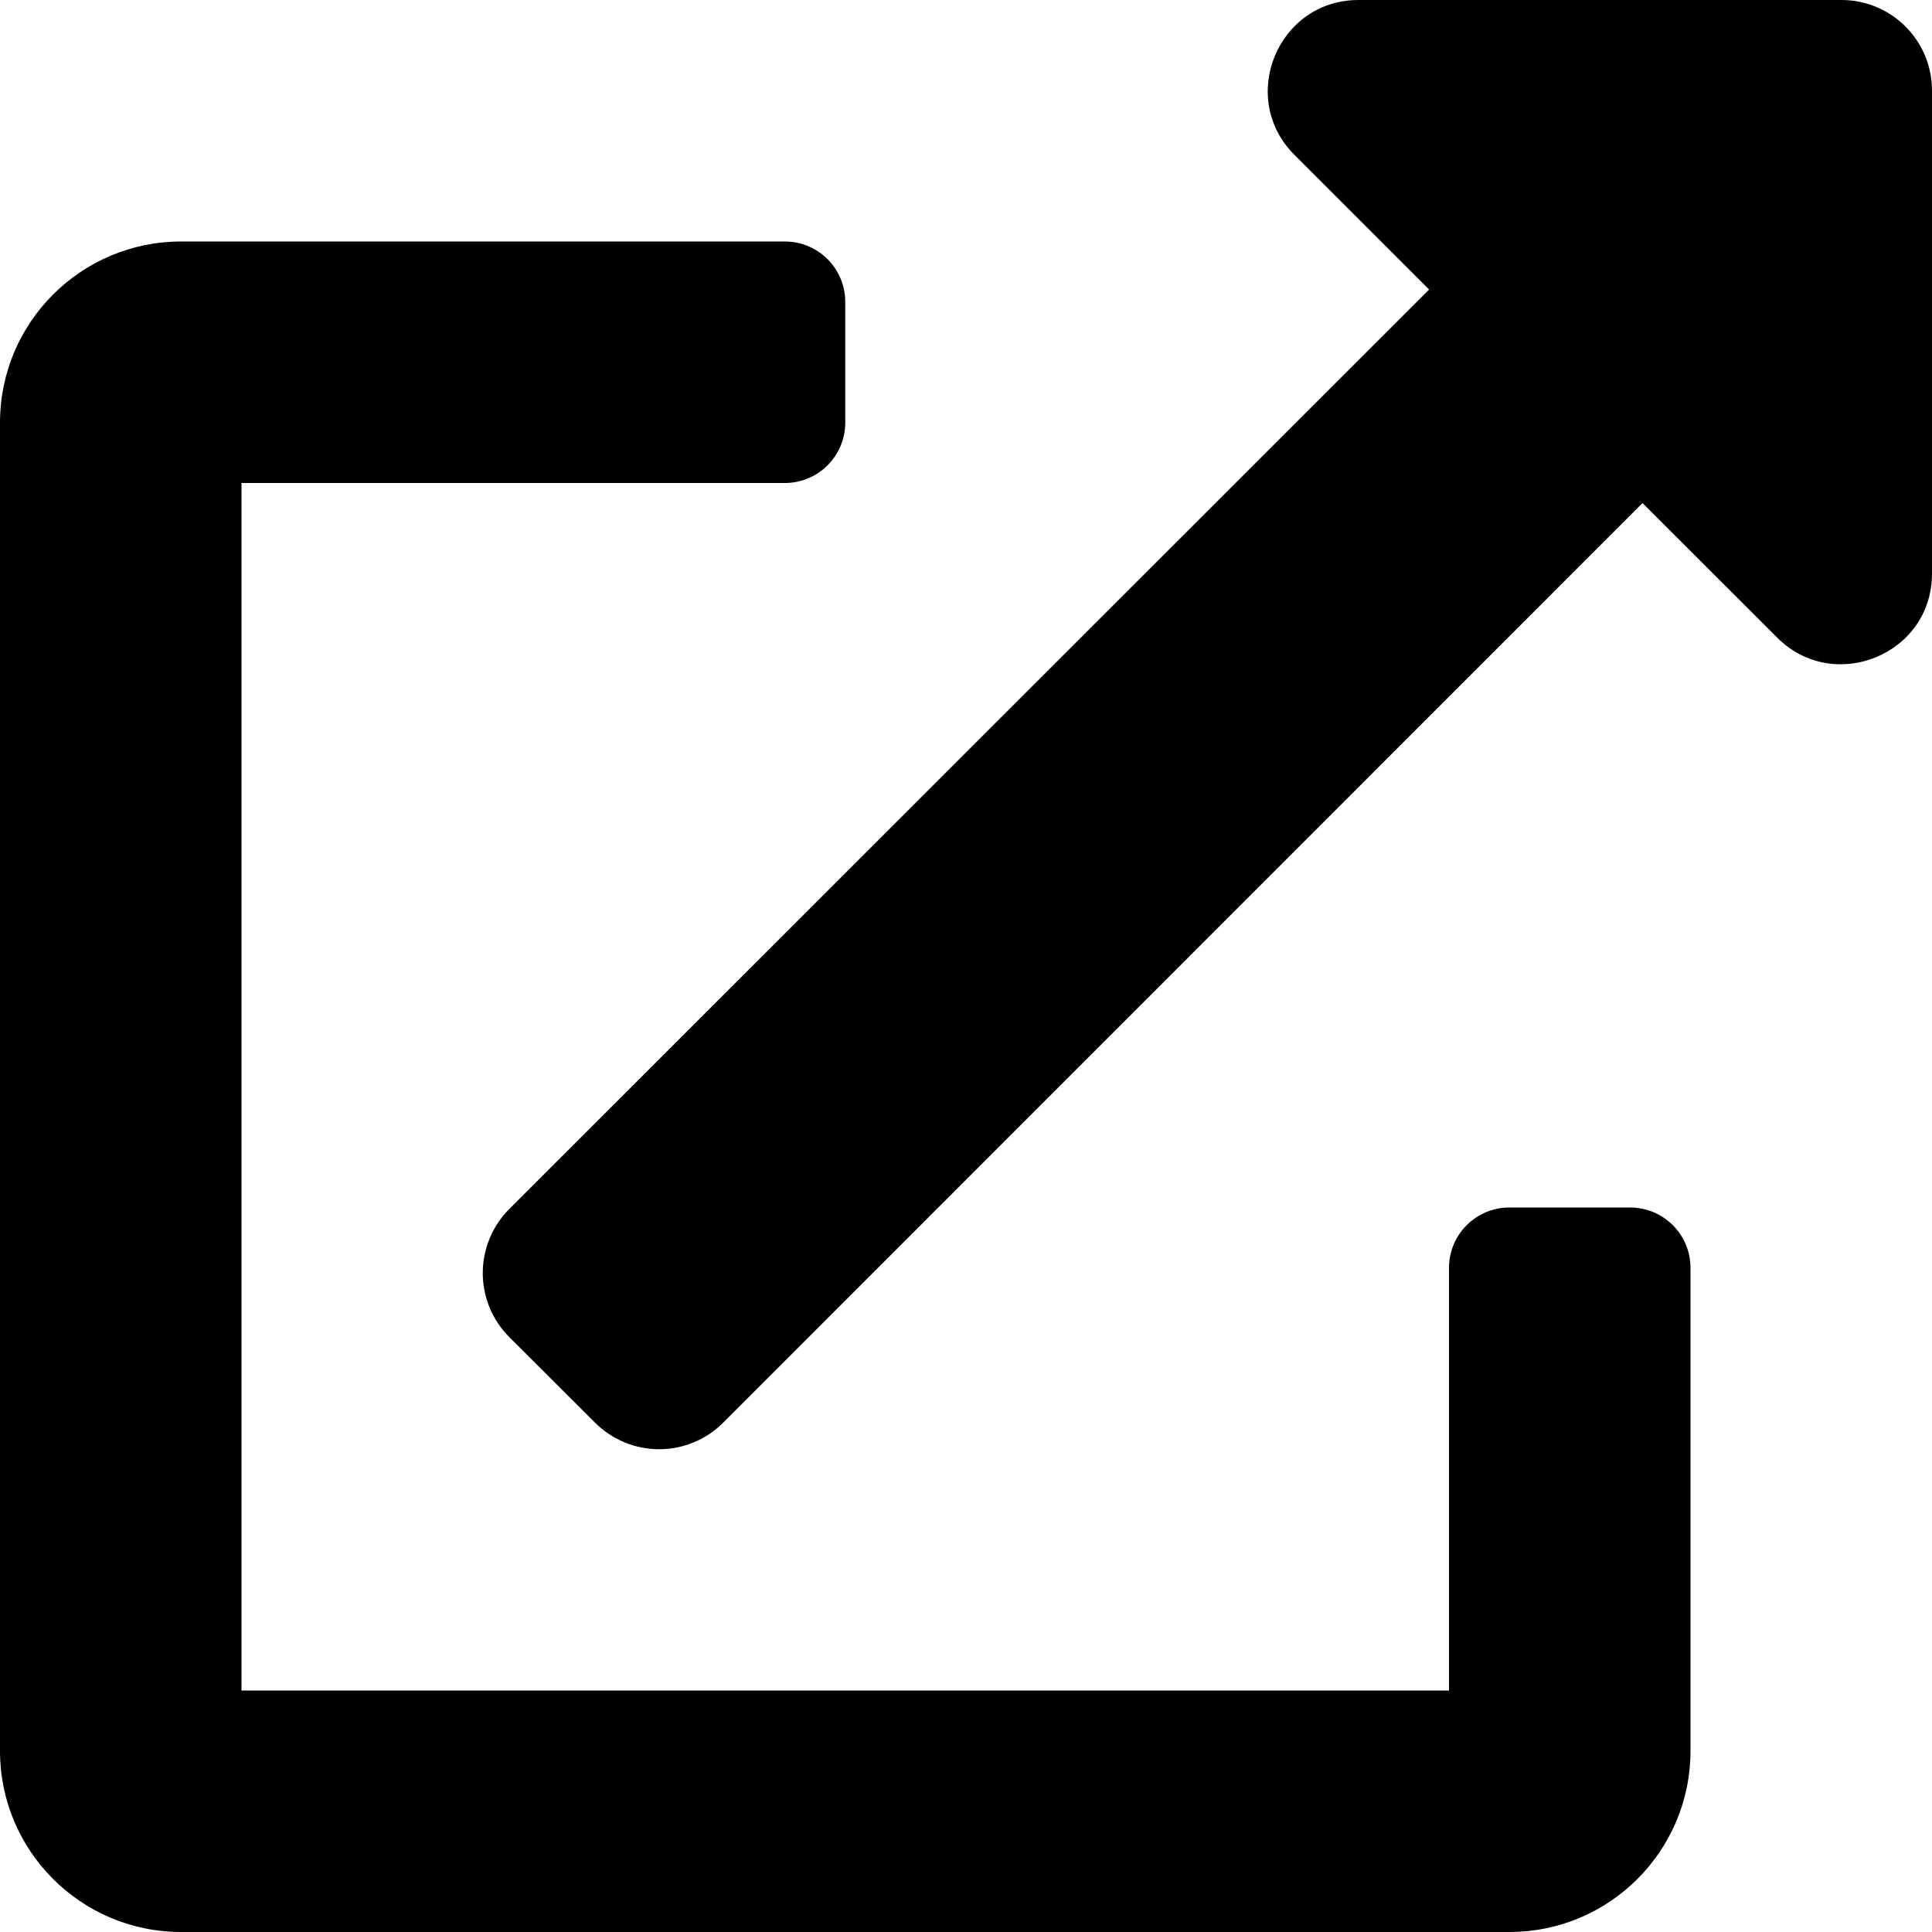
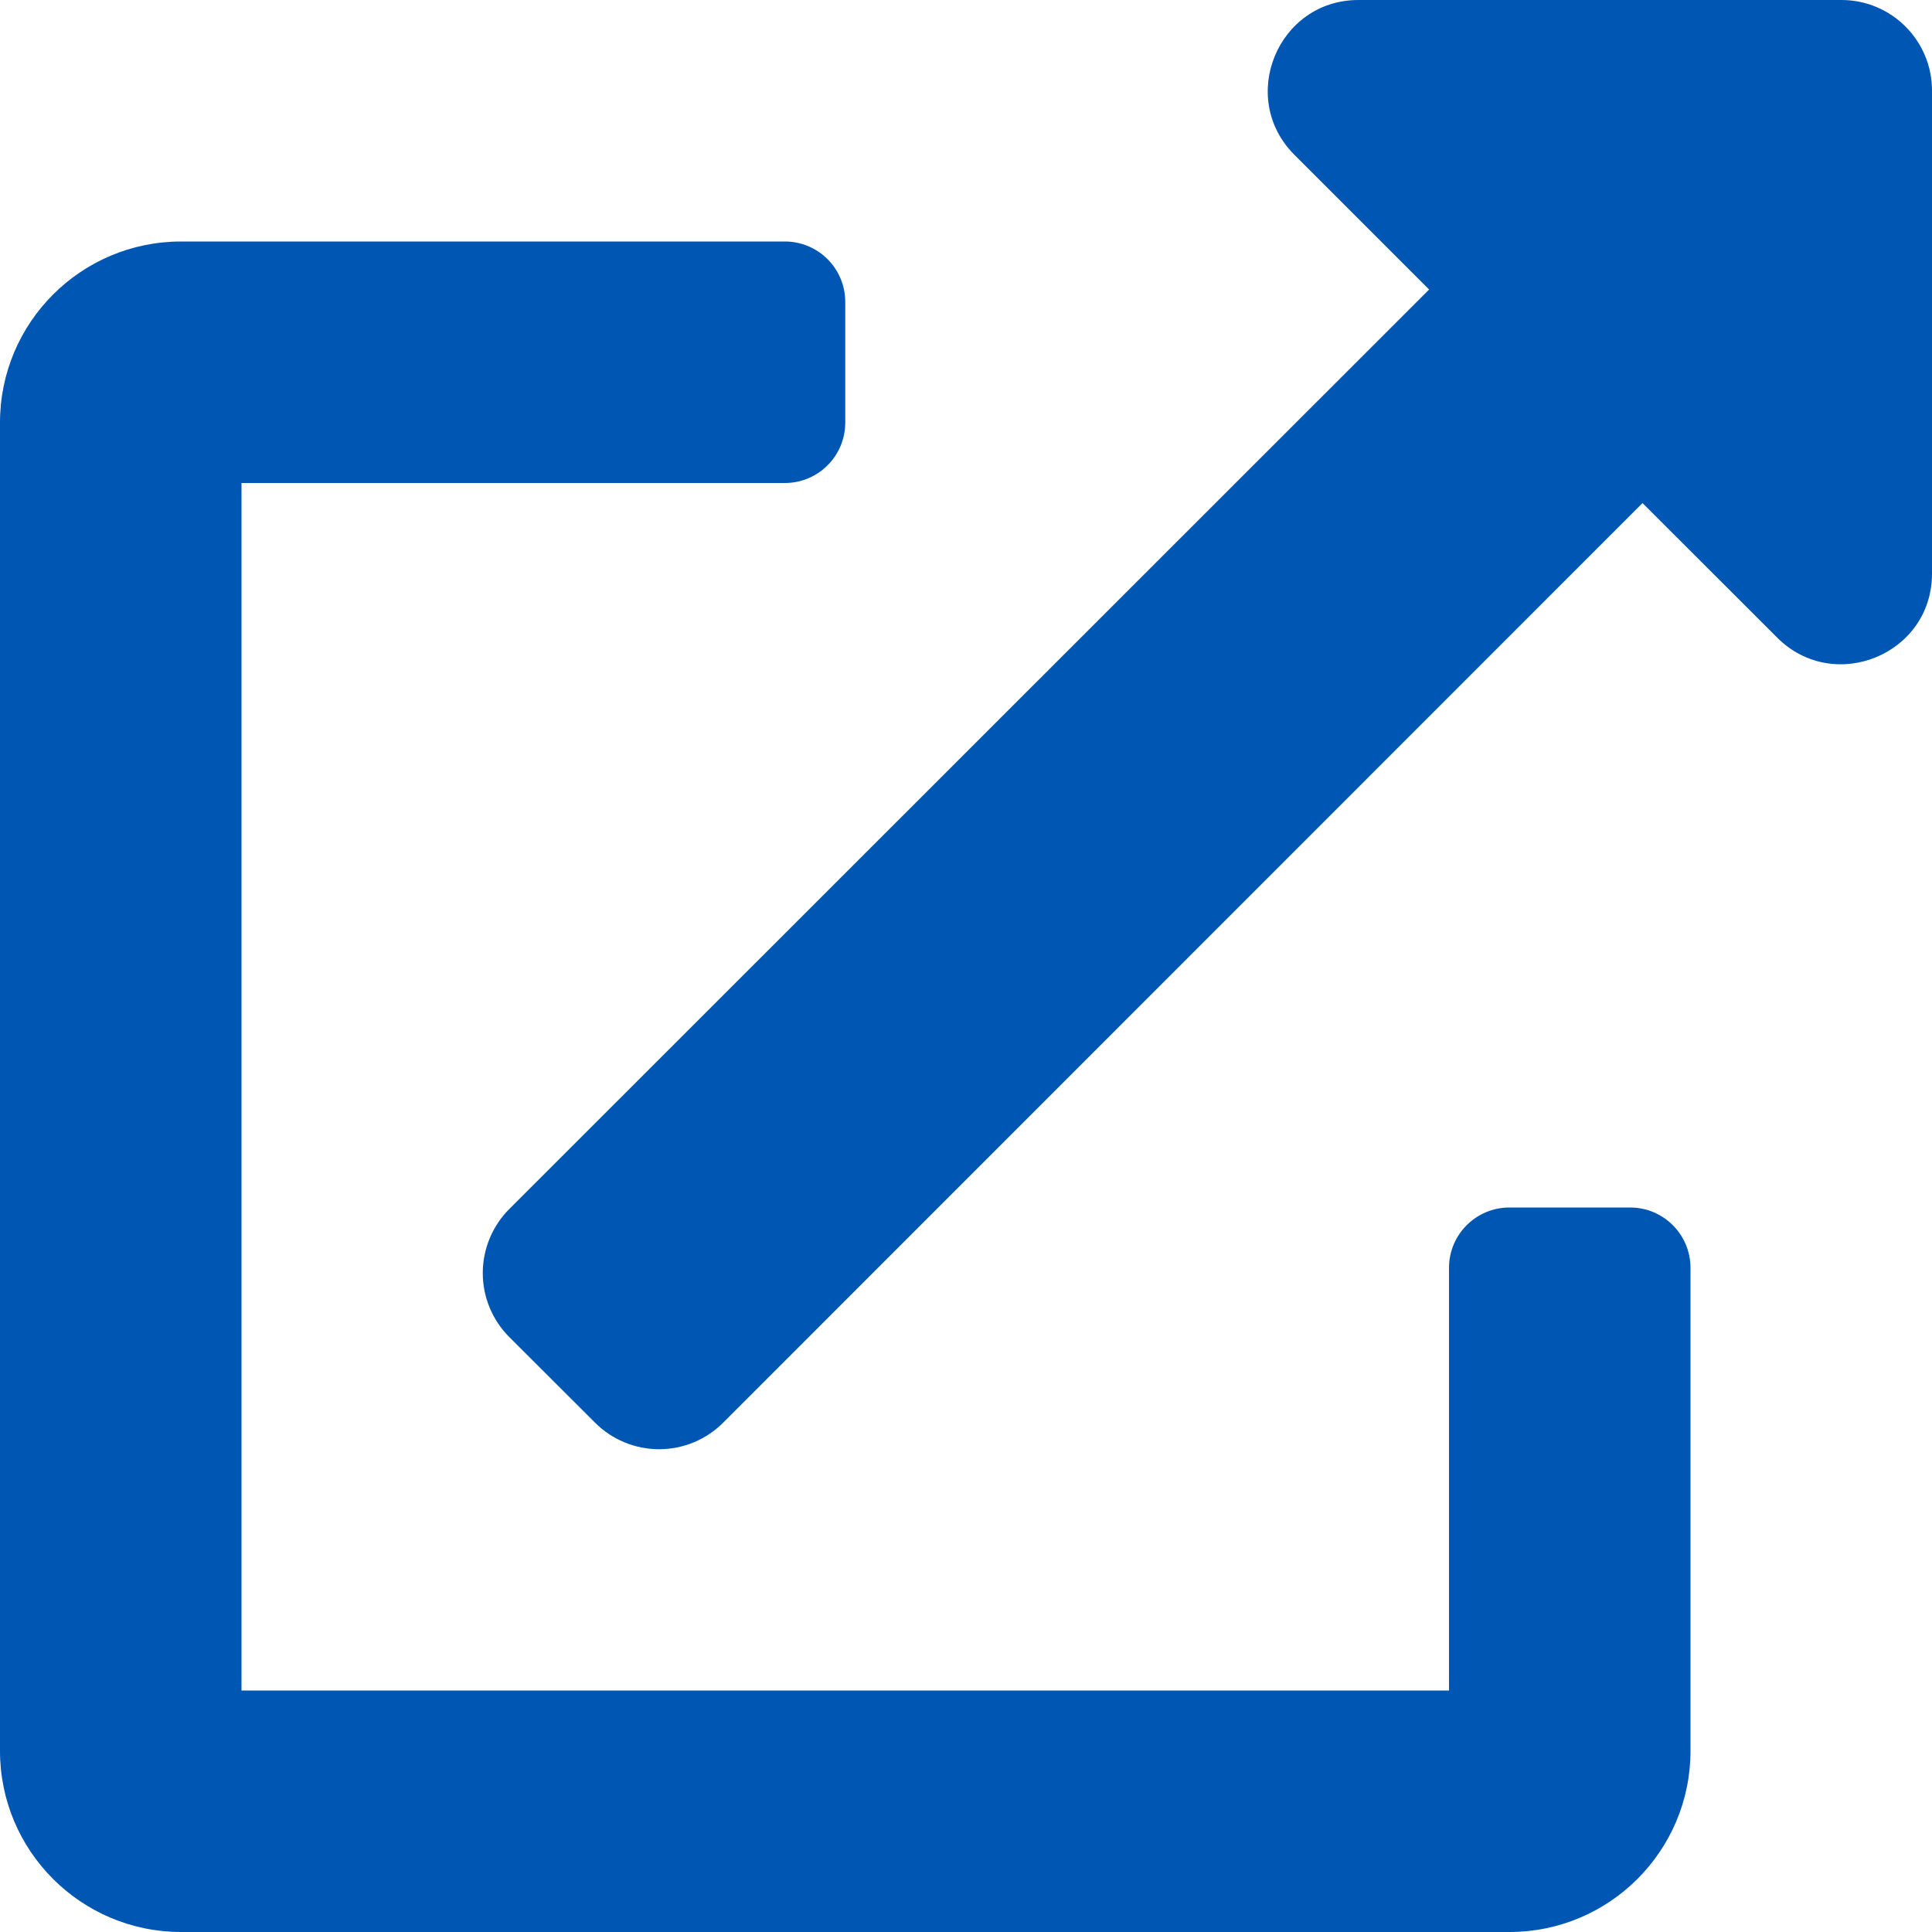
<svg xmlns="http://www.w3.org/2000/svg" aria-hidden="true" focusable="false" data-prefix="fas" data-icon="external-link-alt" class="svg-inline--fa fa-external-link-alt fa-w-16" role="img" viewBox="0 0 512 512">
-   <path fill="currentColor" d="M432,320H400a16,16,0,0,0-16,16V448H64V128H208a16,16,0,0,0,16-16V80a16,16,0,0,0-16-16H48A48,48,0,0,0,0,112V464a48,48,0,0,0,48,48H400a48,48,0,0,0,48-48V336A16,16,0,0,0,432,320ZM488,0h-128c-21.37,0-32.05,25.91-17,41l35.73,35.73L135,320.37a24,24,0,0,0,0,34L157.67,377a24,24,0,0,0,34,0L435.28,133.32,471,169c15,15,41,4.5,41-17V24A24,24,0,0,0,488,0Z" />
+   <path fill="#0056b3" d="M432,320H400a16,16,0,0,0-16,16V448H64V128H208a16,16,0,0,0,16-16V80a16,16,0,0,0-16-16H48A48,48,0,0,0,0,112V464a48,48,0,0,0,48,48H400a48,48,0,0,0,48-48V336A16,16,0,0,0,432,320ZM488,0h-128c-21.37,0-32.05,25.91-17,41l35.73,35.73L135,320.37a24,24,0,0,0,0,34L157.67,377a24,24,0,0,0,34,0L435.28,133.32,471,169c15,15,41,4.5,41-17V24A24,24,0,0,0,488,0Z" />
</svg>
